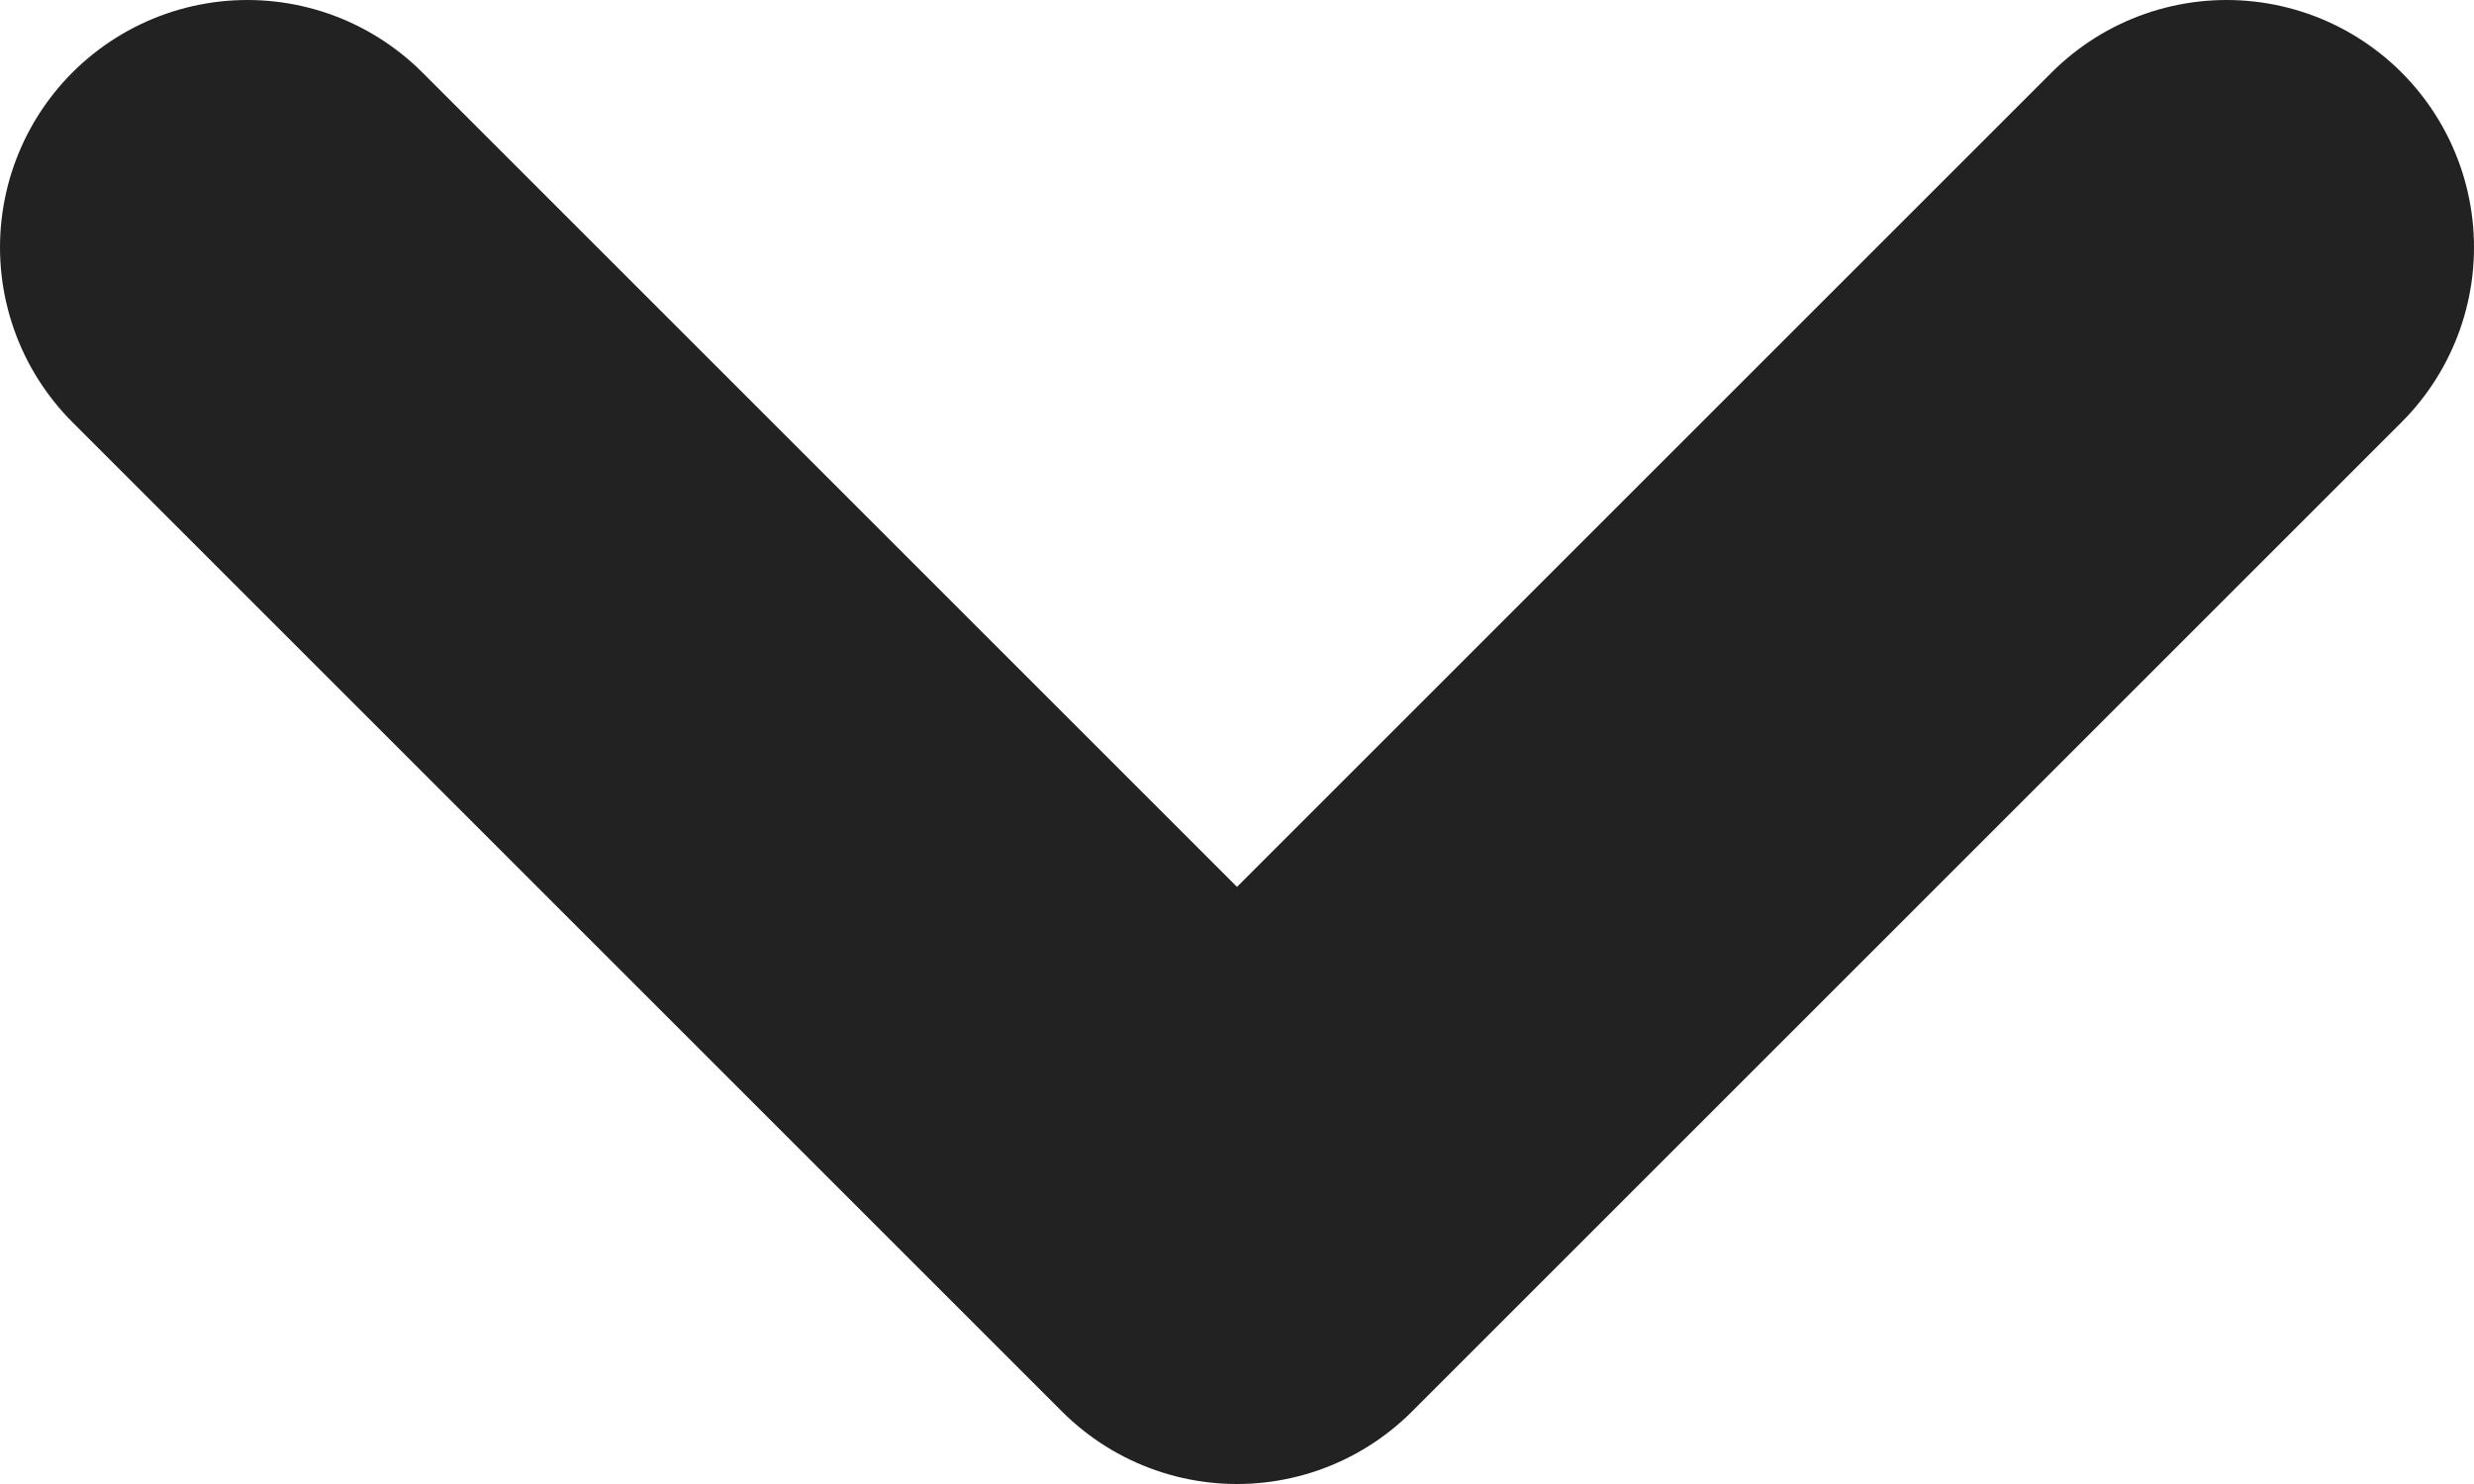
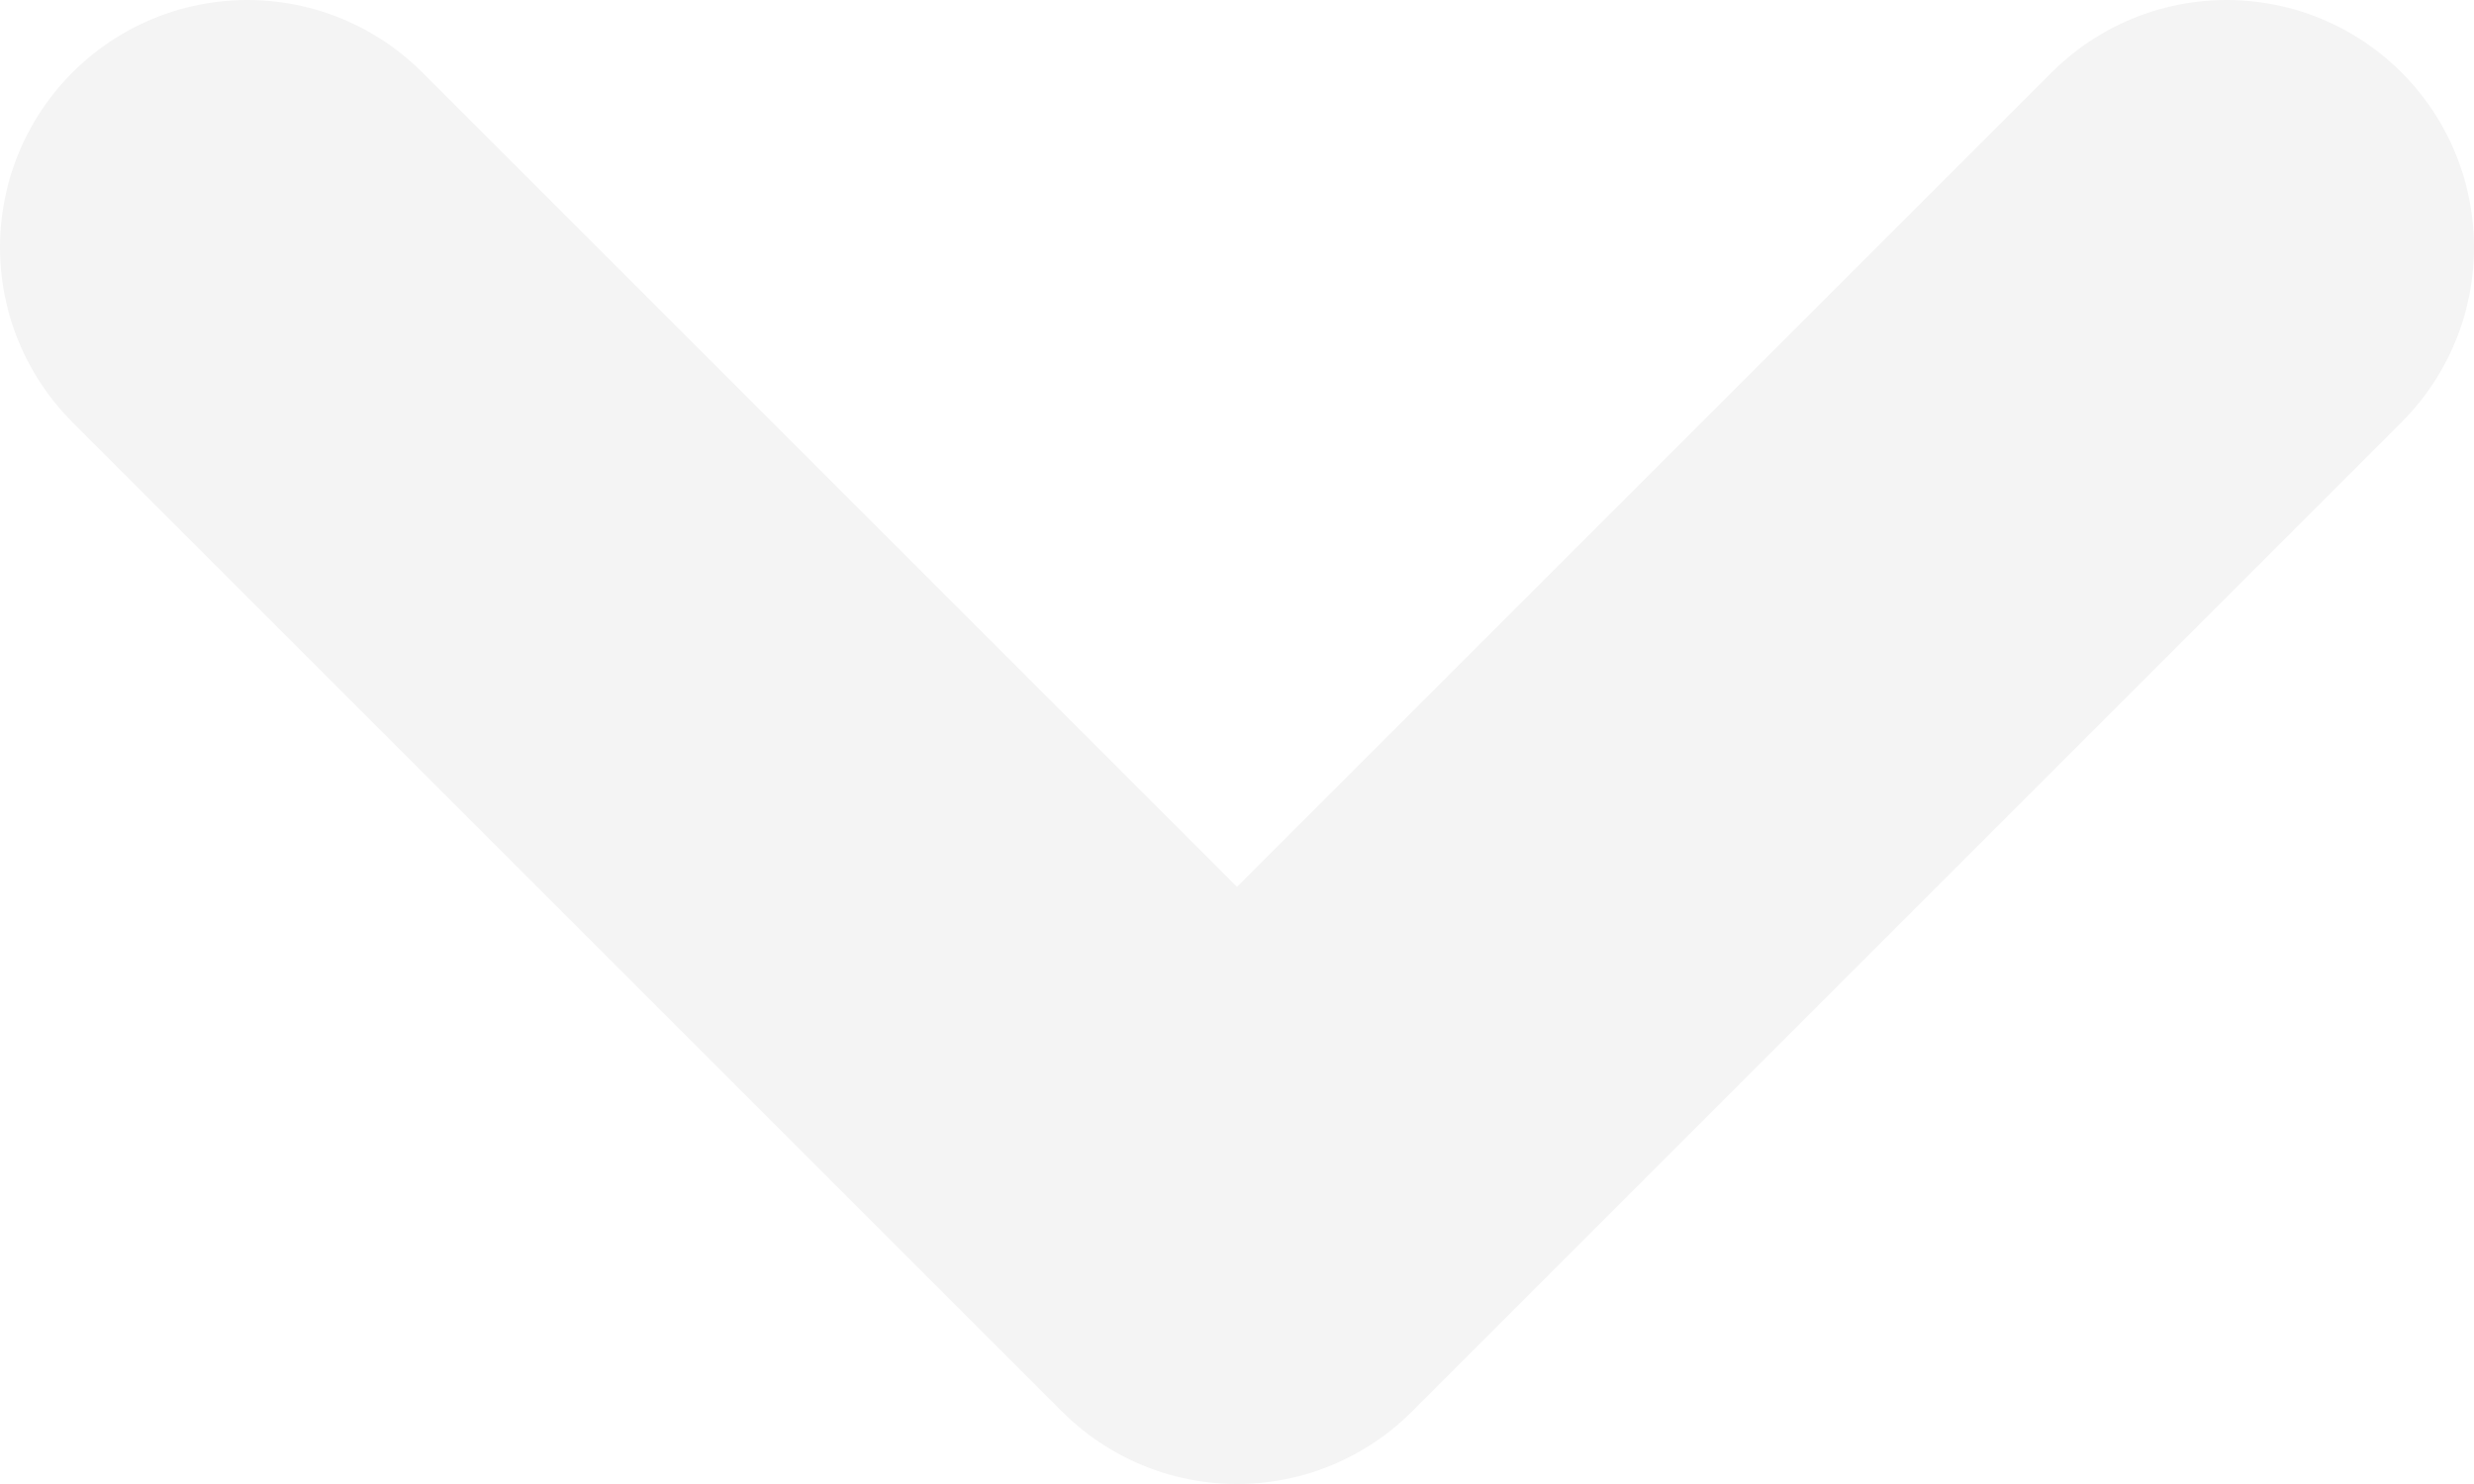
<svg xmlns="http://www.w3.org/2000/svg" width="10" height="6" viewBox="0 0 10 6" fill="none">
-   <path d="M1 1L5 5L9 1" stroke="#222222" stroke-width="2" stroke-linecap="round" stroke-linejoin="round" />
+   <path d="M1 1L5 5L9 1" stroke="#F4F4F4" stroke-width="2" stroke-linecap="round" stroke-linejoin="round" />
</svg>
